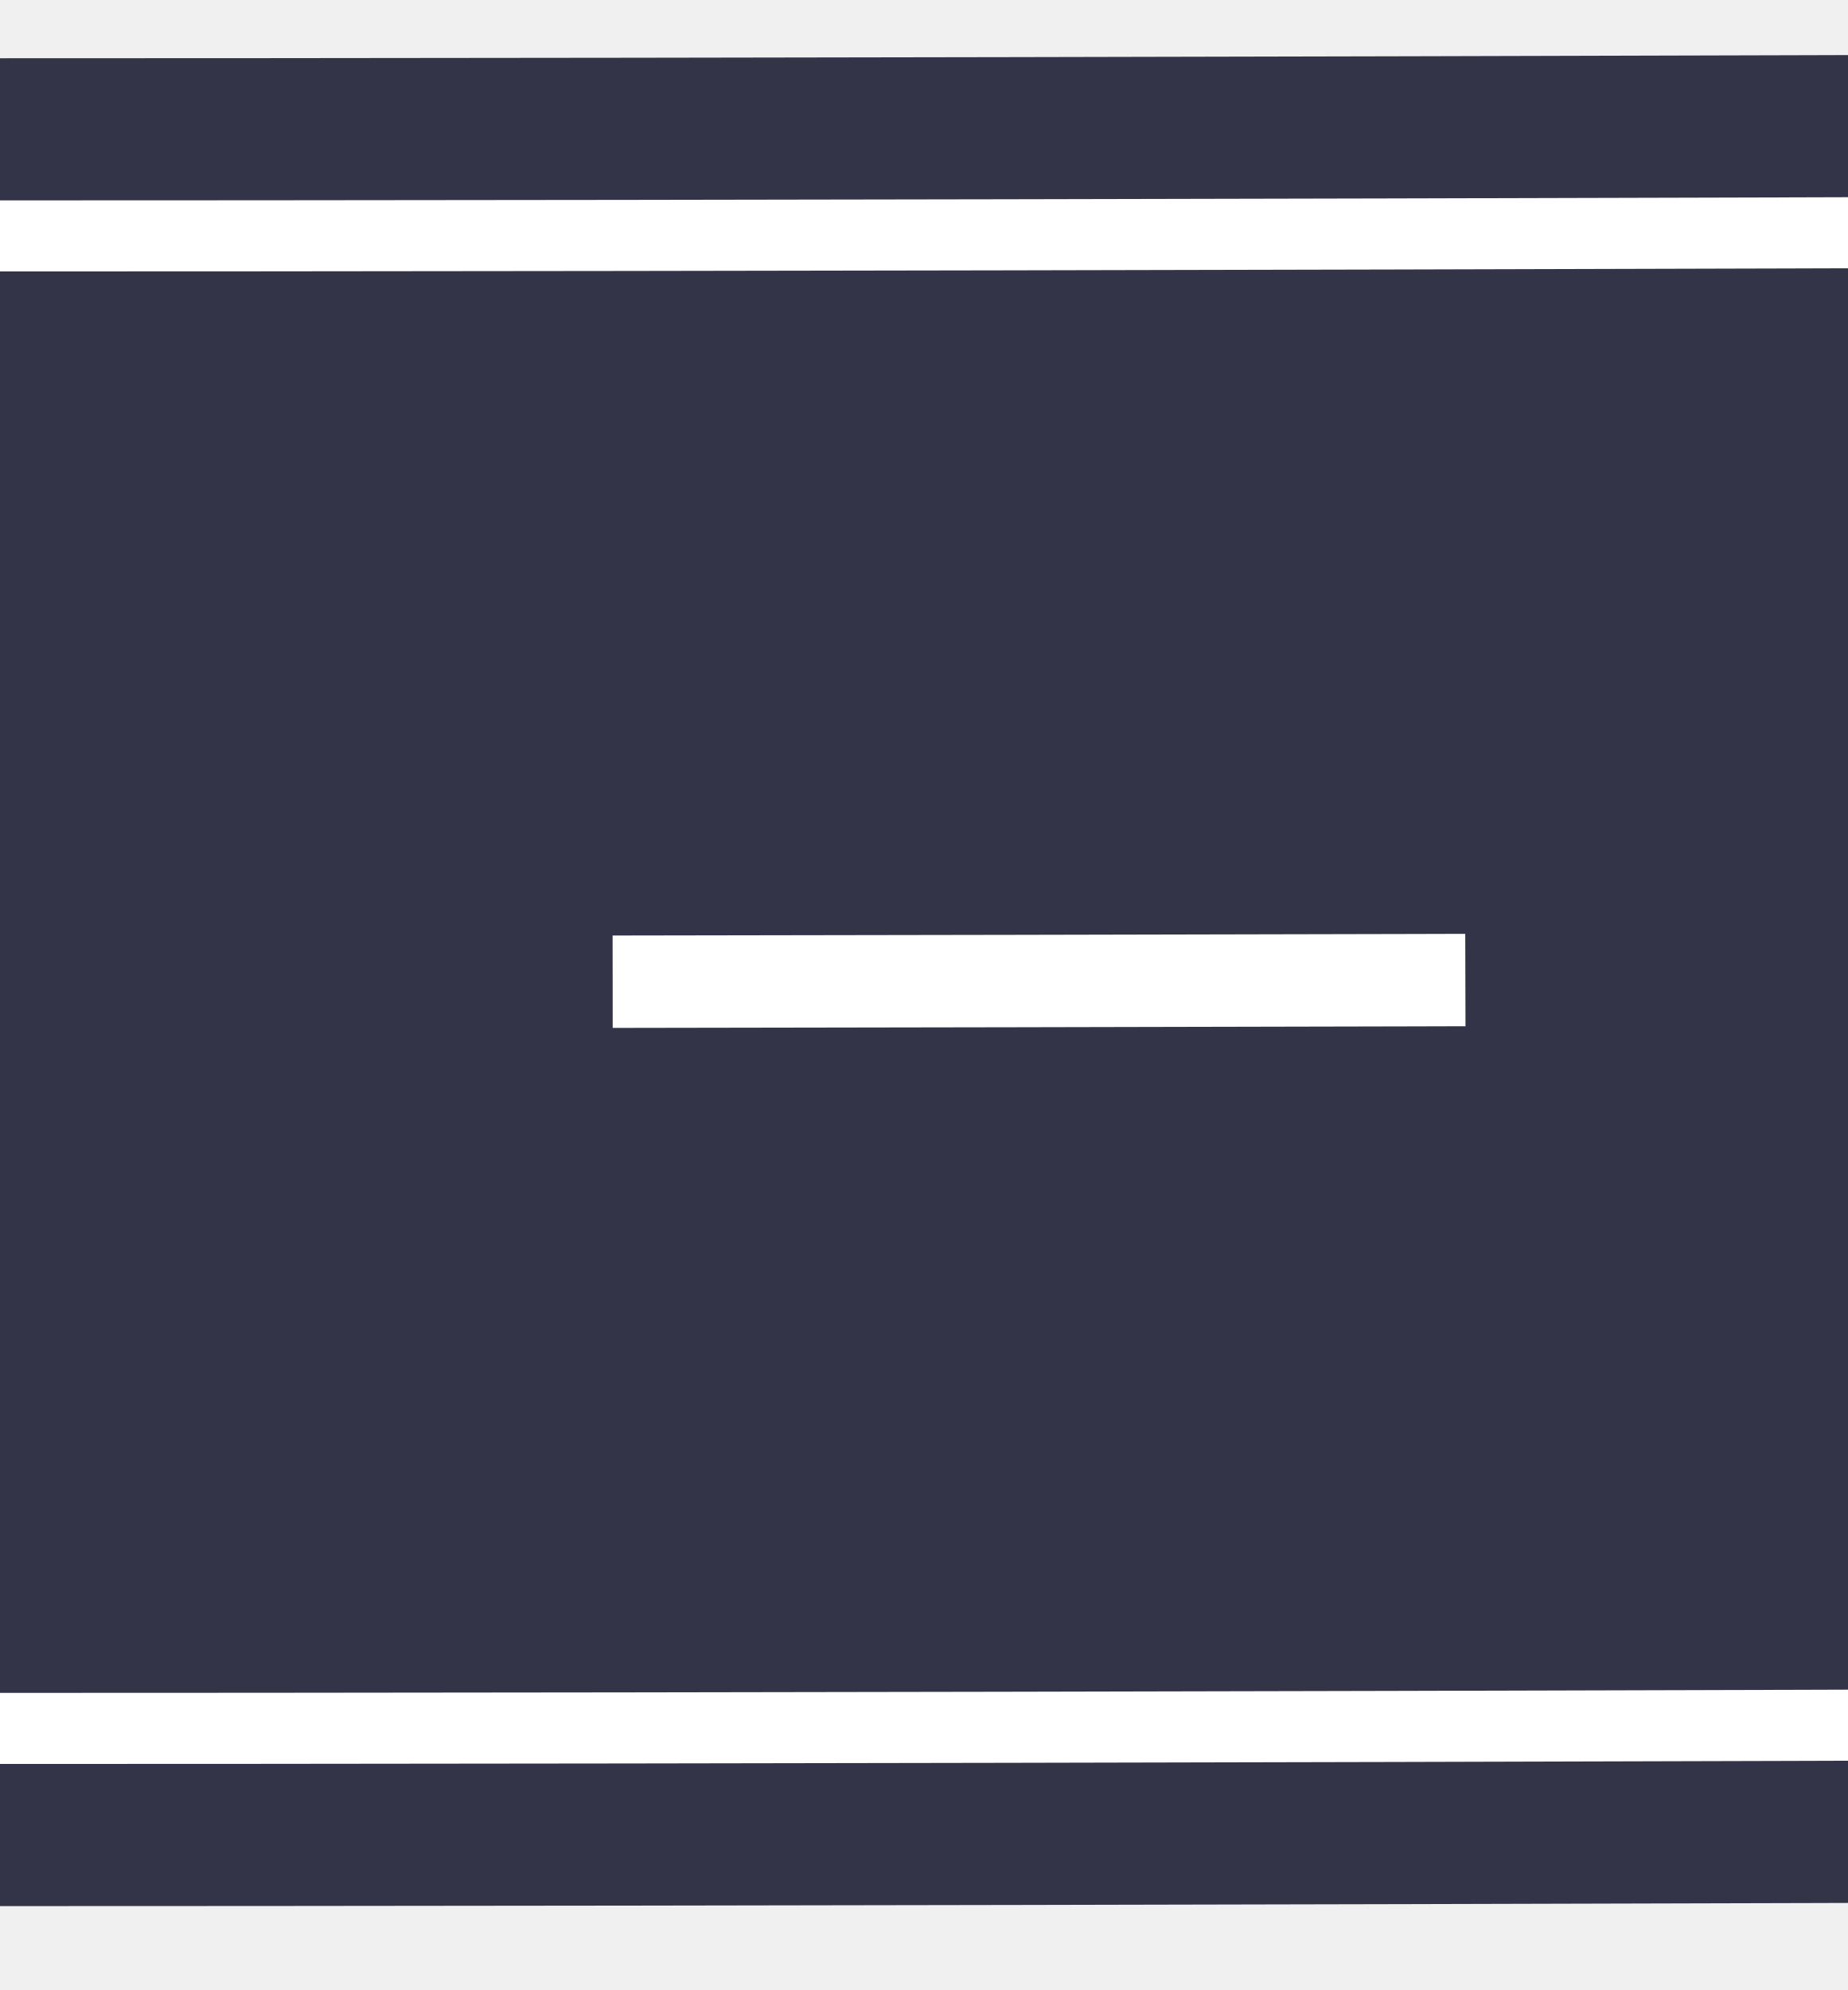
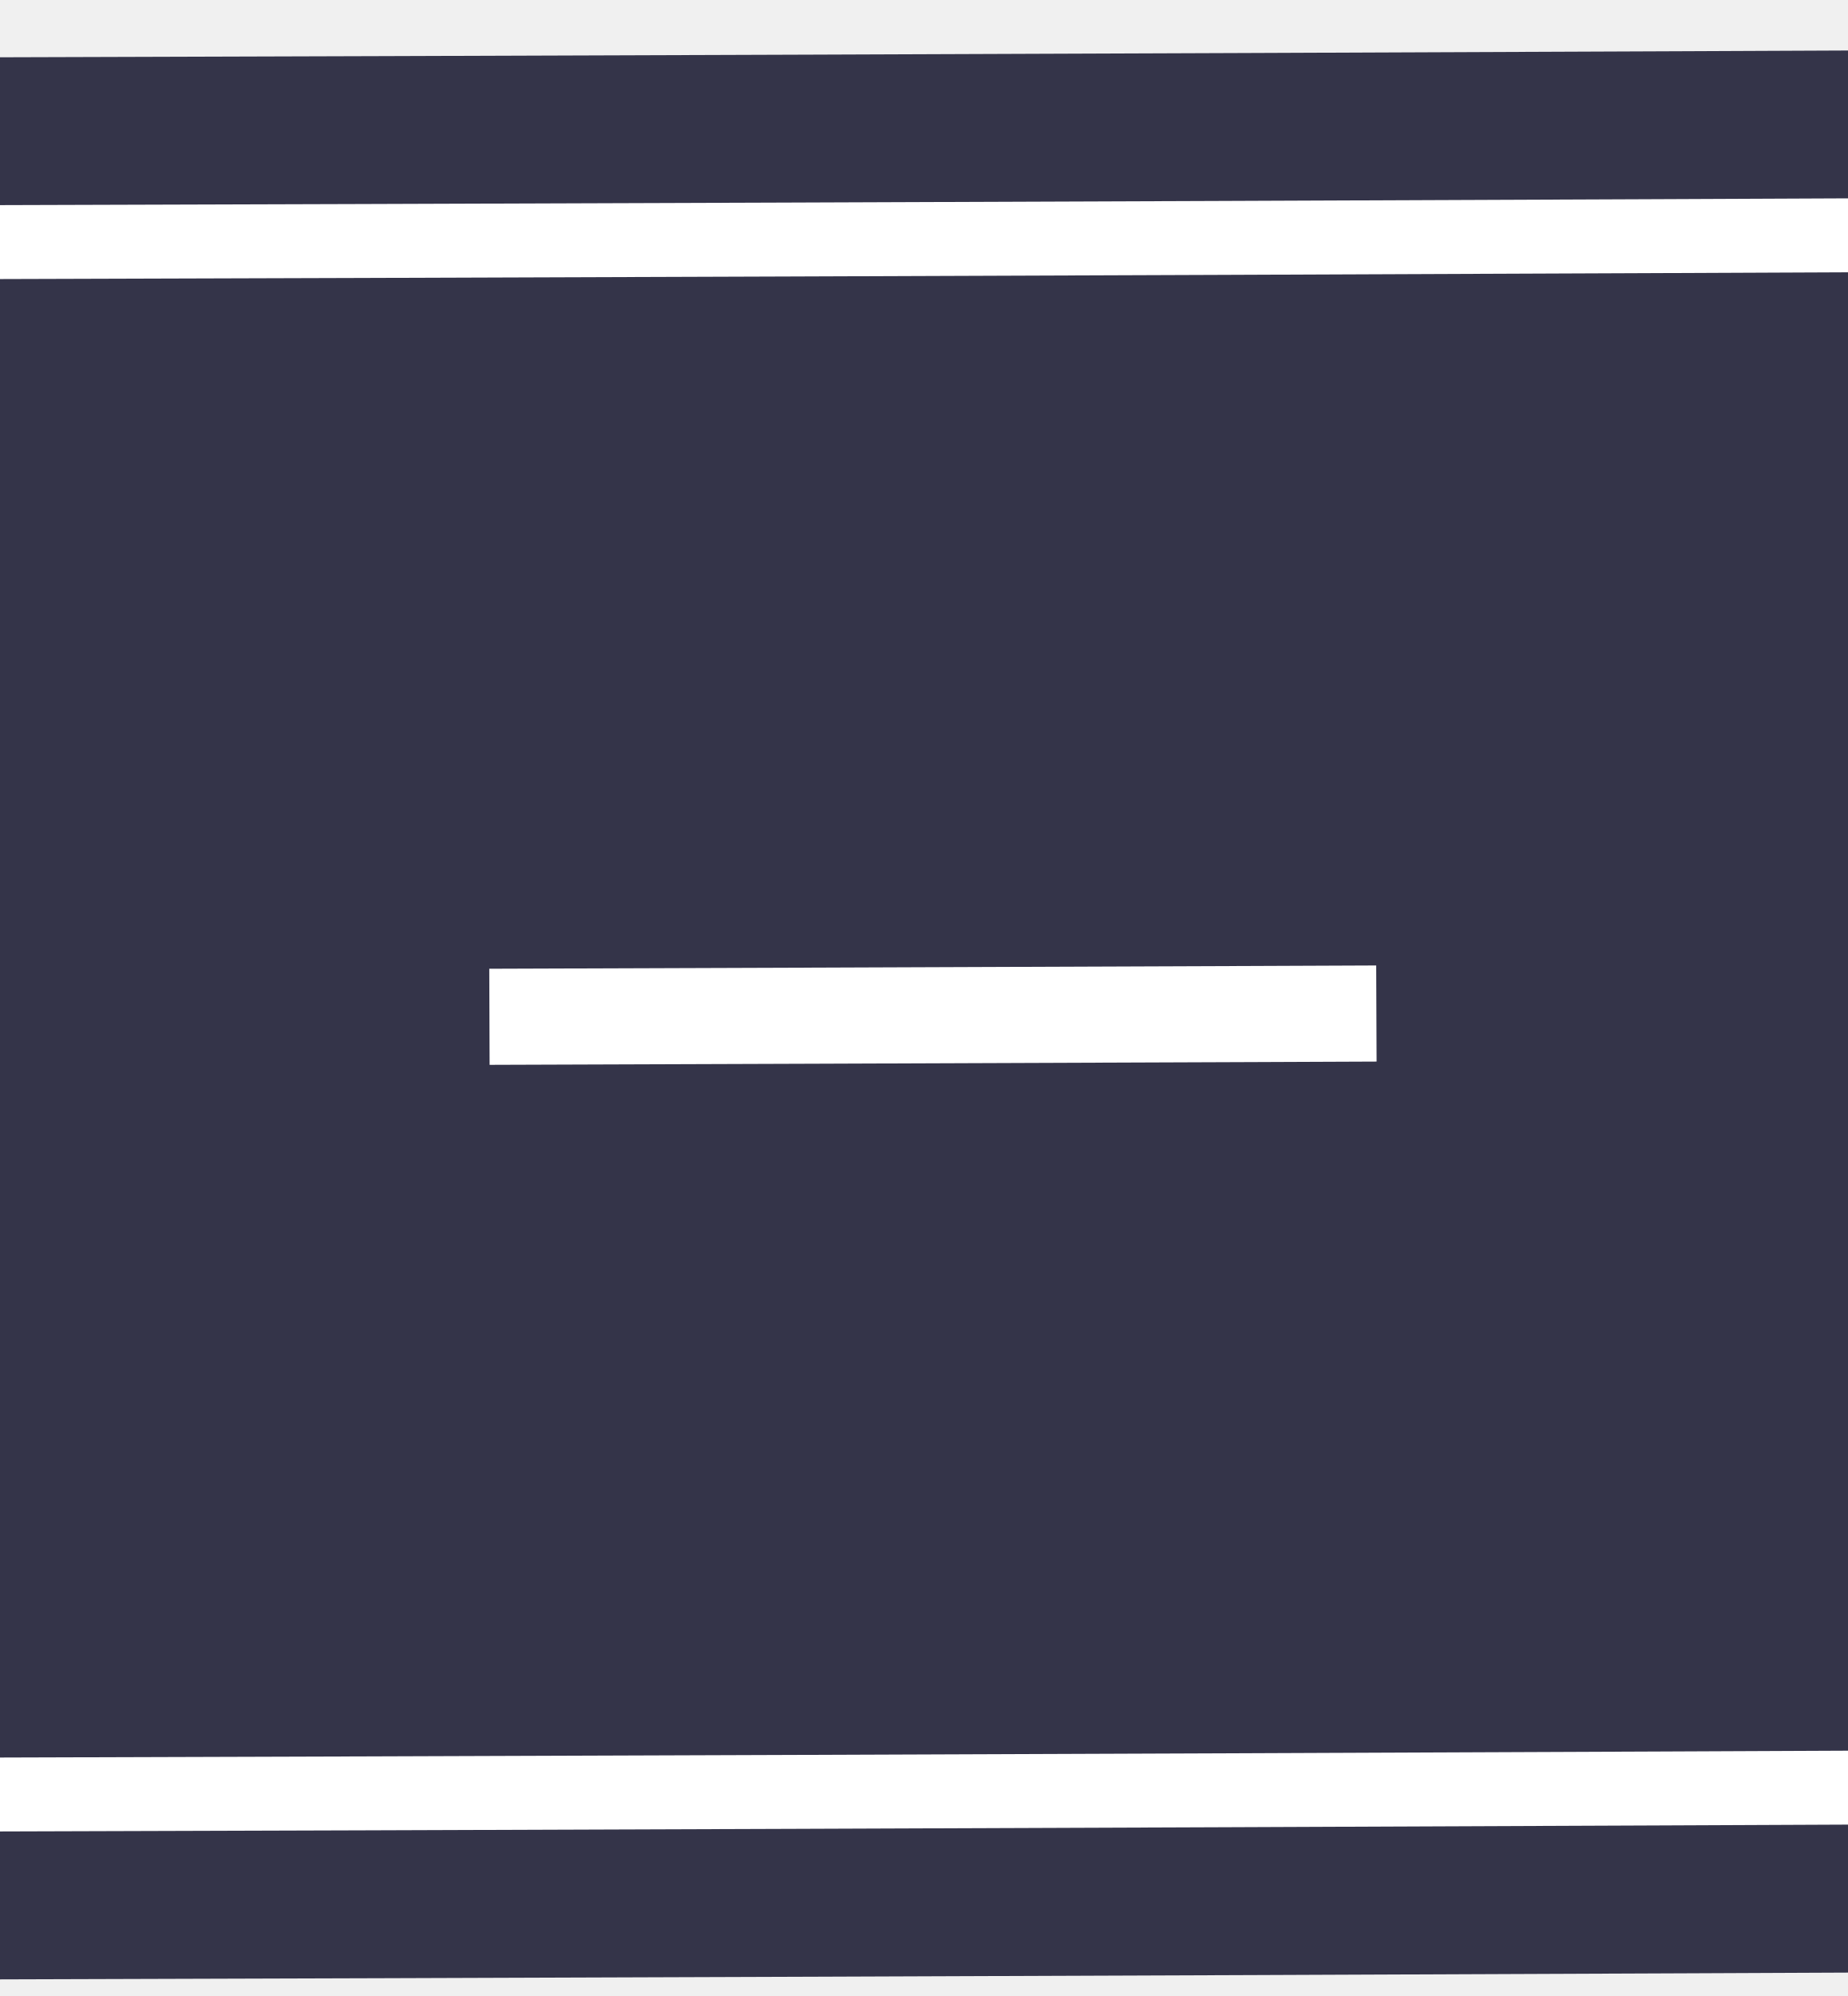
- <svg xmlns="http://www.w3.org/2000/svg" id="new_roads" data-name="new roads" viewBox="0 0 26 28">
-   <defs>
-     <style>.cls-1,.cls-2,.cls-3{fill:none;stroke-miterlimit:10;}.cls-1{stroke:#343449;stroke-linecap:round;stroke-width:26px;}.cls-2,.cls-3{stroke:#fff;}.cls-2{stroke-width:1.3px;stroke-dasharray:12;}</style>
-   </defs>
-   <path class="cls-1" d="M140.62,13.16S51,13.82-1.3,13.82" />
-   <path class="cls-2" d="M140.62,13.16S51,13.82-1.3,13.82" />
-   <path class="cls-3" d="M140.69,23.66c-.89,0-90.26.66-142,.66" />
-   <path class="cls-3" d="M-1.3,3.32c51.65,0,140.94-.65,141.84-.66h.08" />
+ <svg xmlns="http://www.w3.org/2000/svg" width="25px" height="27px" viewBox="0 0 25 27" version="1.1">
+   <g id="Page-1" stroke="none" stroke-width="1" fill="none" fill-rule="evenodd">
+     <g id="track-horizontal-1-alt" transform="translate(-28, 2)">
+       <path d="M142.62,11.16 C142.62,11.16 53,11.82 0.7,11.82" id="Path" stroke="#343449" stroke-width="26" stroke-linecap="round" />
+       <path d="M142.62,11.16 C142.62,11.16 53,11.82 0.7,11.82" id="Path" stroke="#FFFFFF" stroke-width="1.3" stroke-dasharray="12" />
+       <path d="M142.69,21.66 C141.8,21.66 52.43,22.32 0.69,22.32" id="Path" stroke="#FFFFFF" />
+       <path d="M0.7,1.32 C52.35,1.32 141.64,0.67 142.54,0.66 L142.62,0.66" id="Path" stroke="#FFFFFF" />
+     </g>
+   </g>
</svg>
